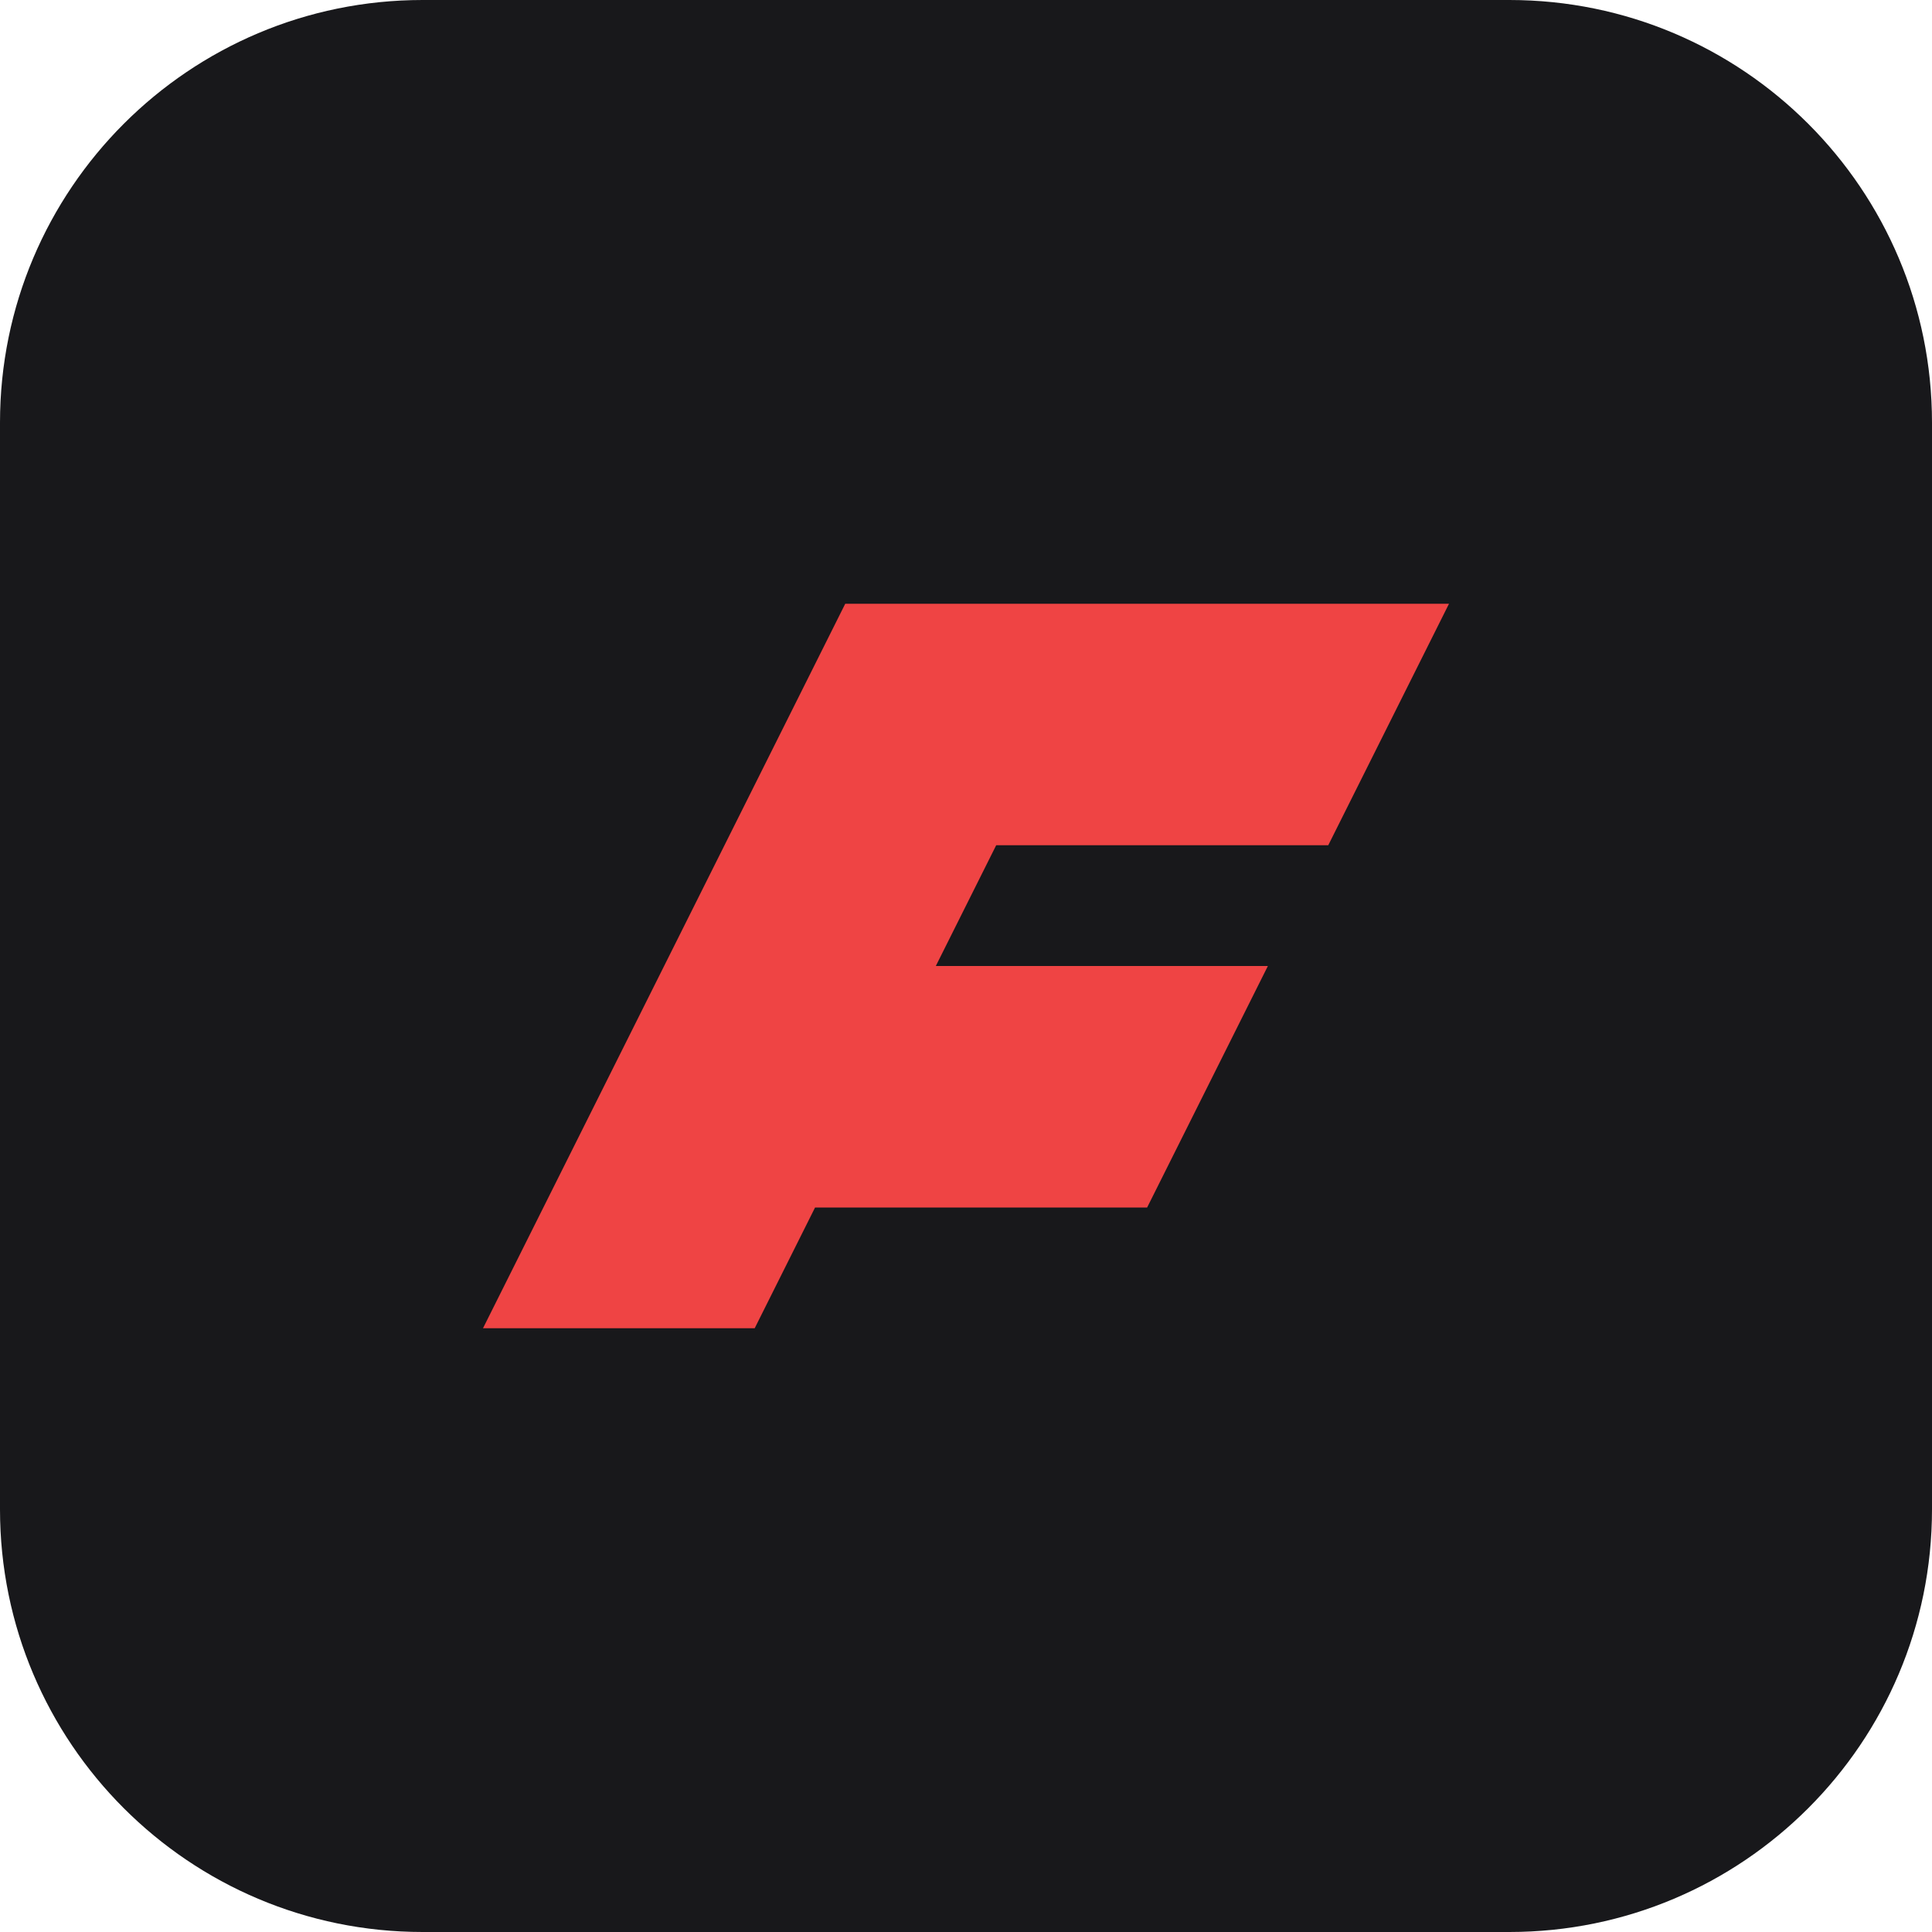
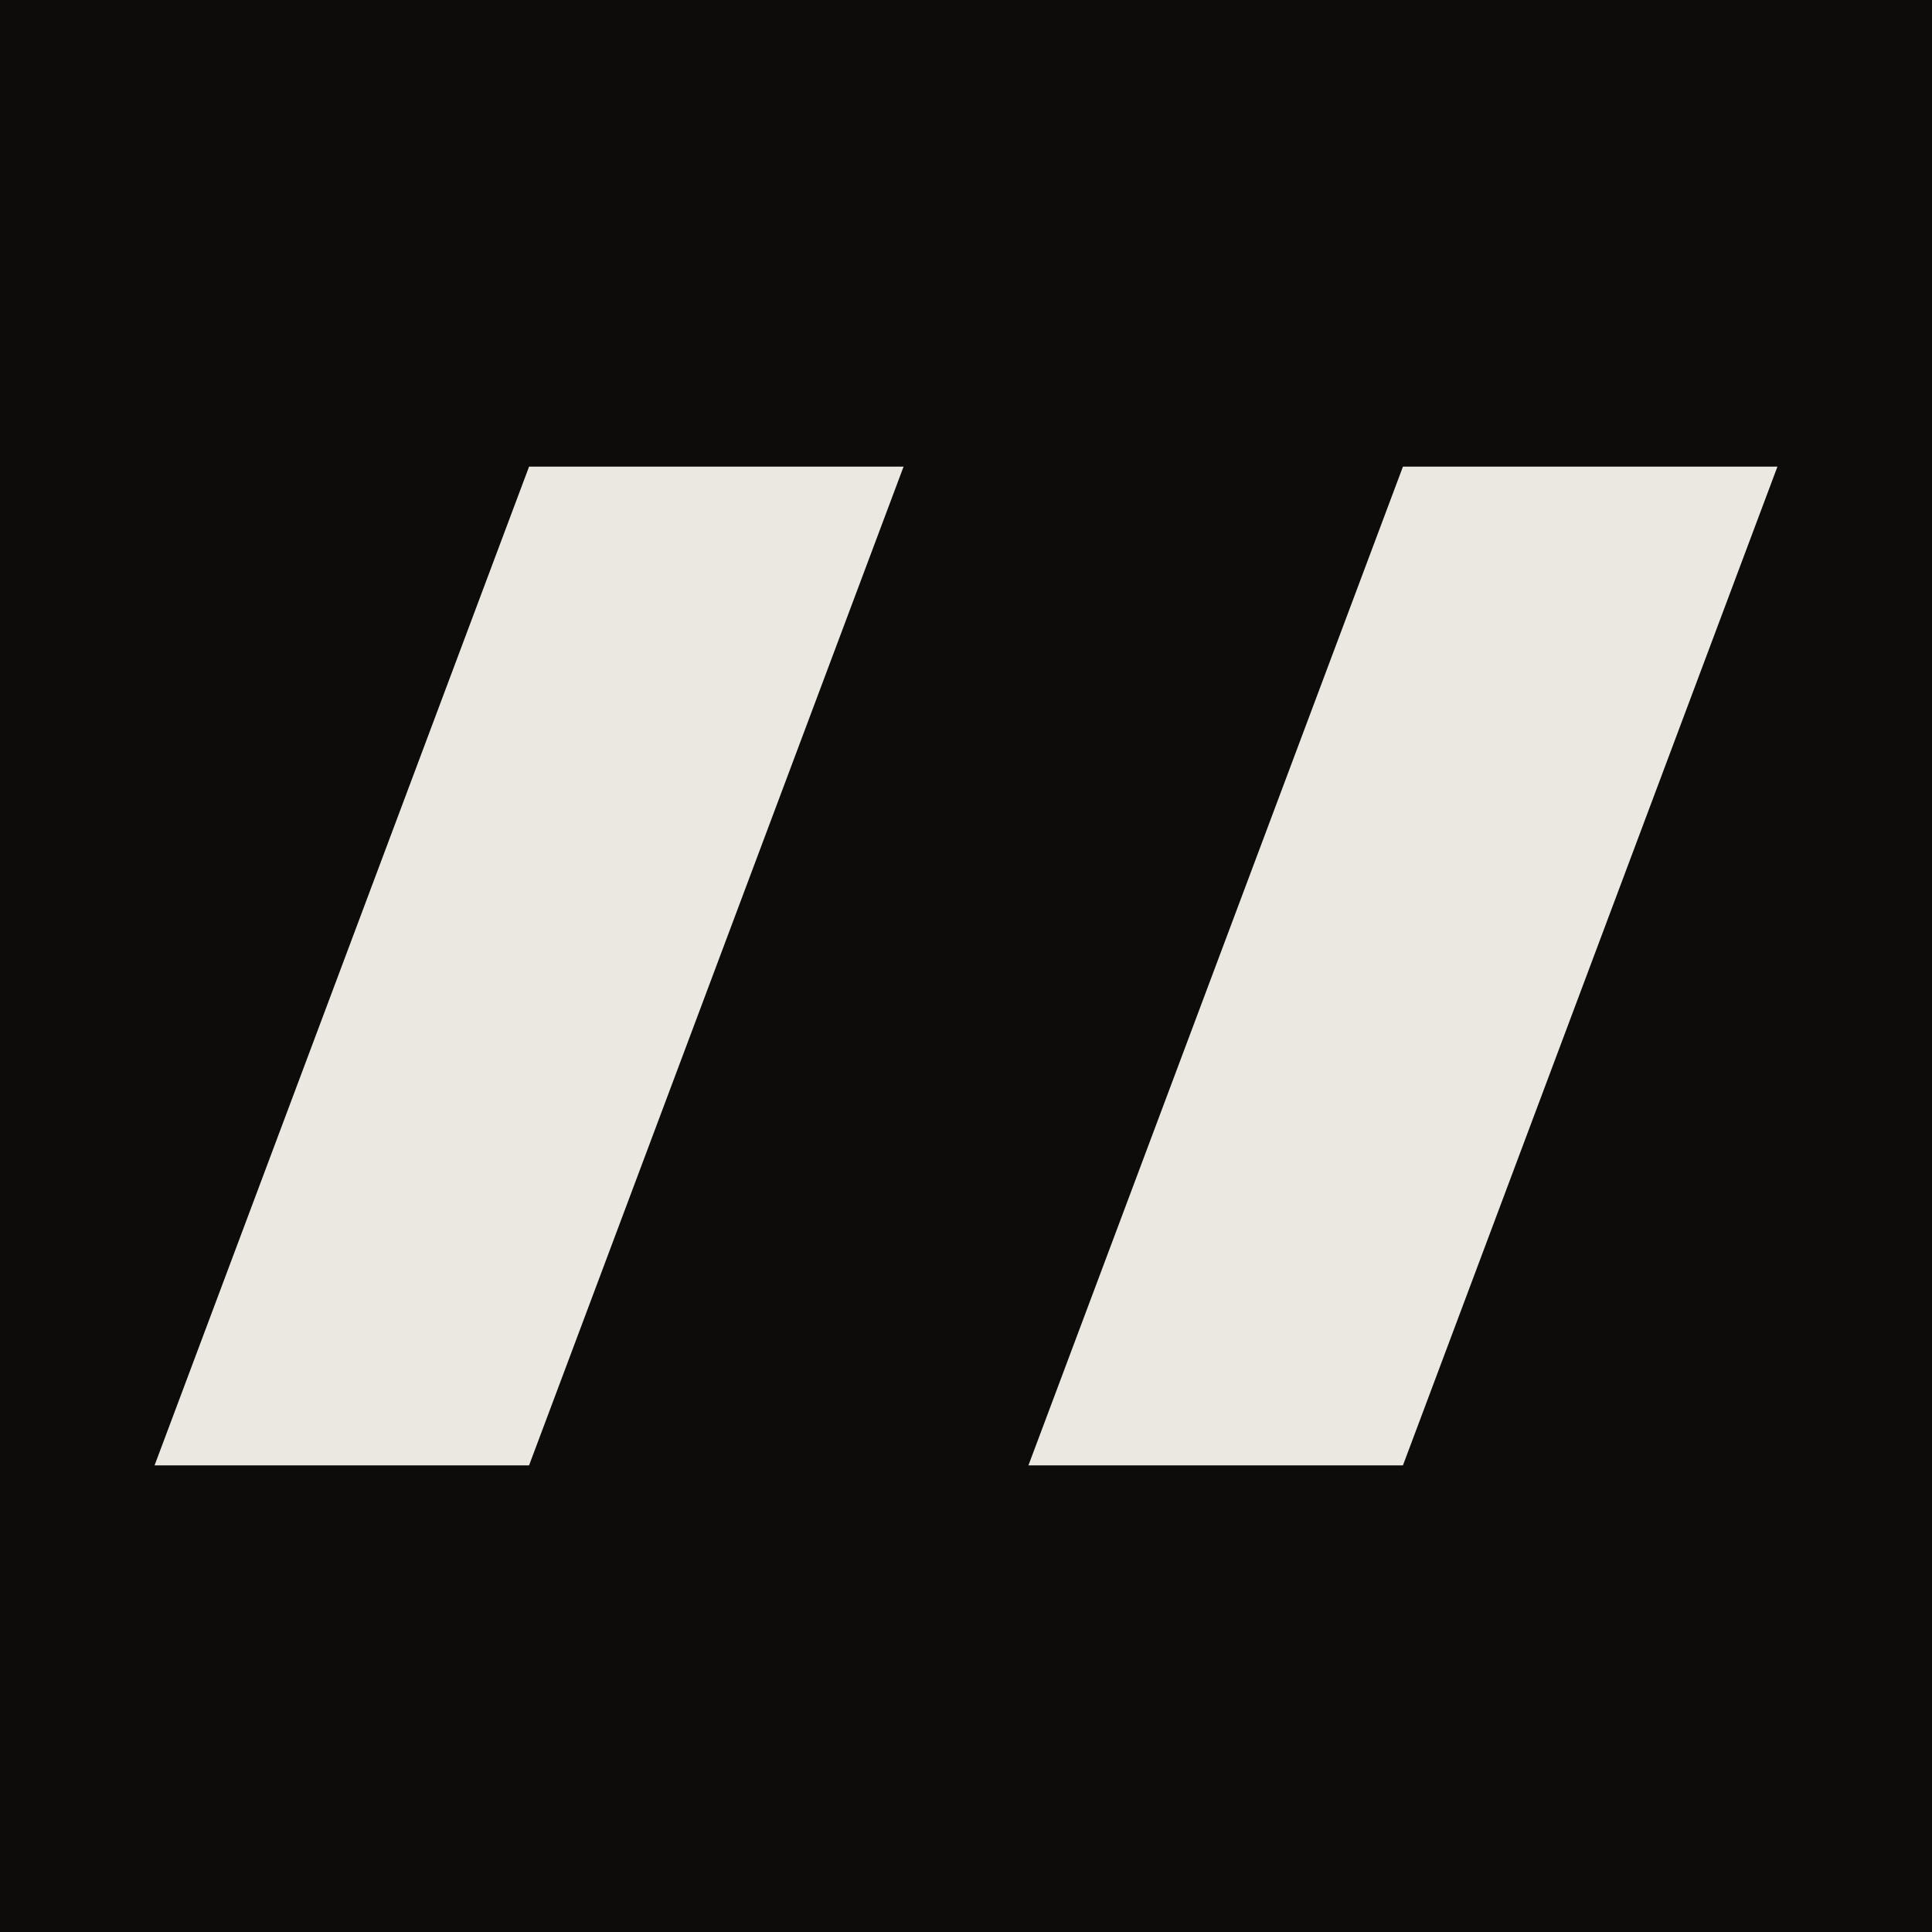
<svg xmlns="http://www.w3.org/2000/svg" viewBox="0 0 32 32">
-   <rect width="32" height="32" rx="7" fill="#18181b" />
-   <path d="M8 22 L14 10 H24 L22 14 H16.5 L15.5 16 H21 L19 20 H13.5 L12.5 22 Z" fill="#ef4444" />
+   <rect width="32" height="32" fill="#0d0c0a" />
+   <polygon points="8.763,7.729 14.966,7.729 8.763,24.271 2.56,24.271" fill="#eae8e1" />
+   <polygon points="23.237,7.729 29.44,7.729 23.237,24.271 17.034,24.271" fill="#eae8e1" />
</svg>
